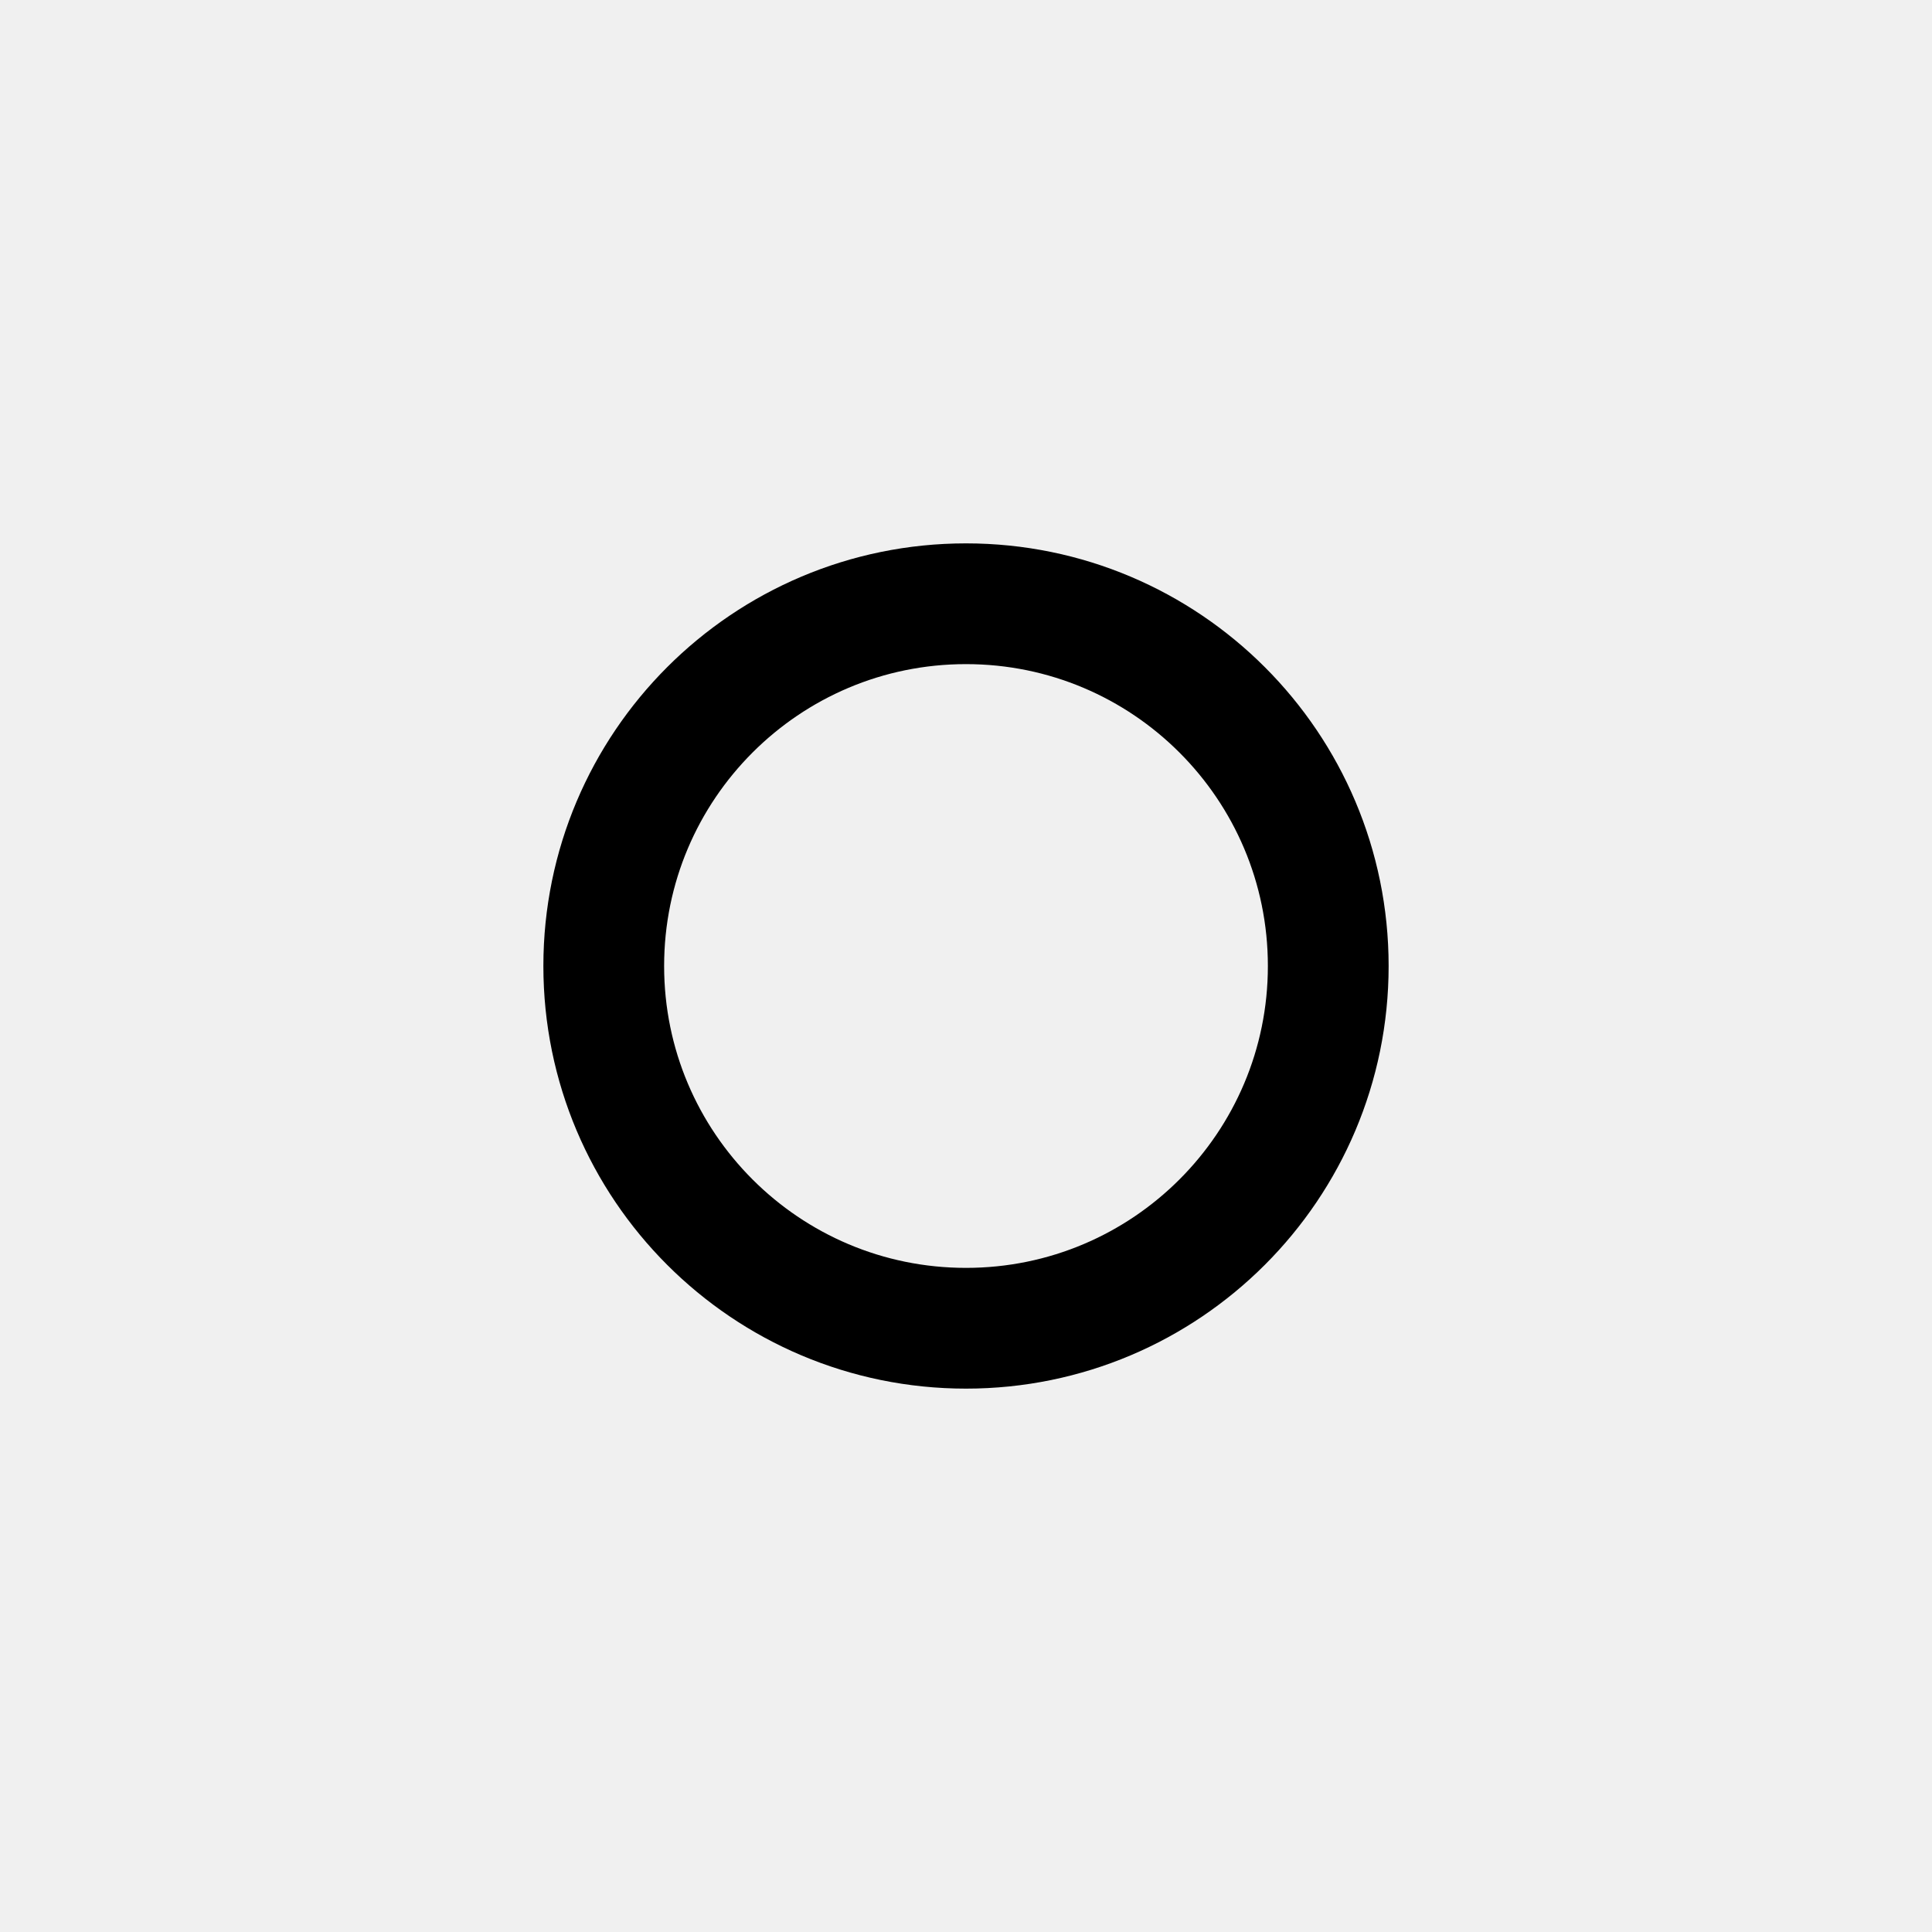
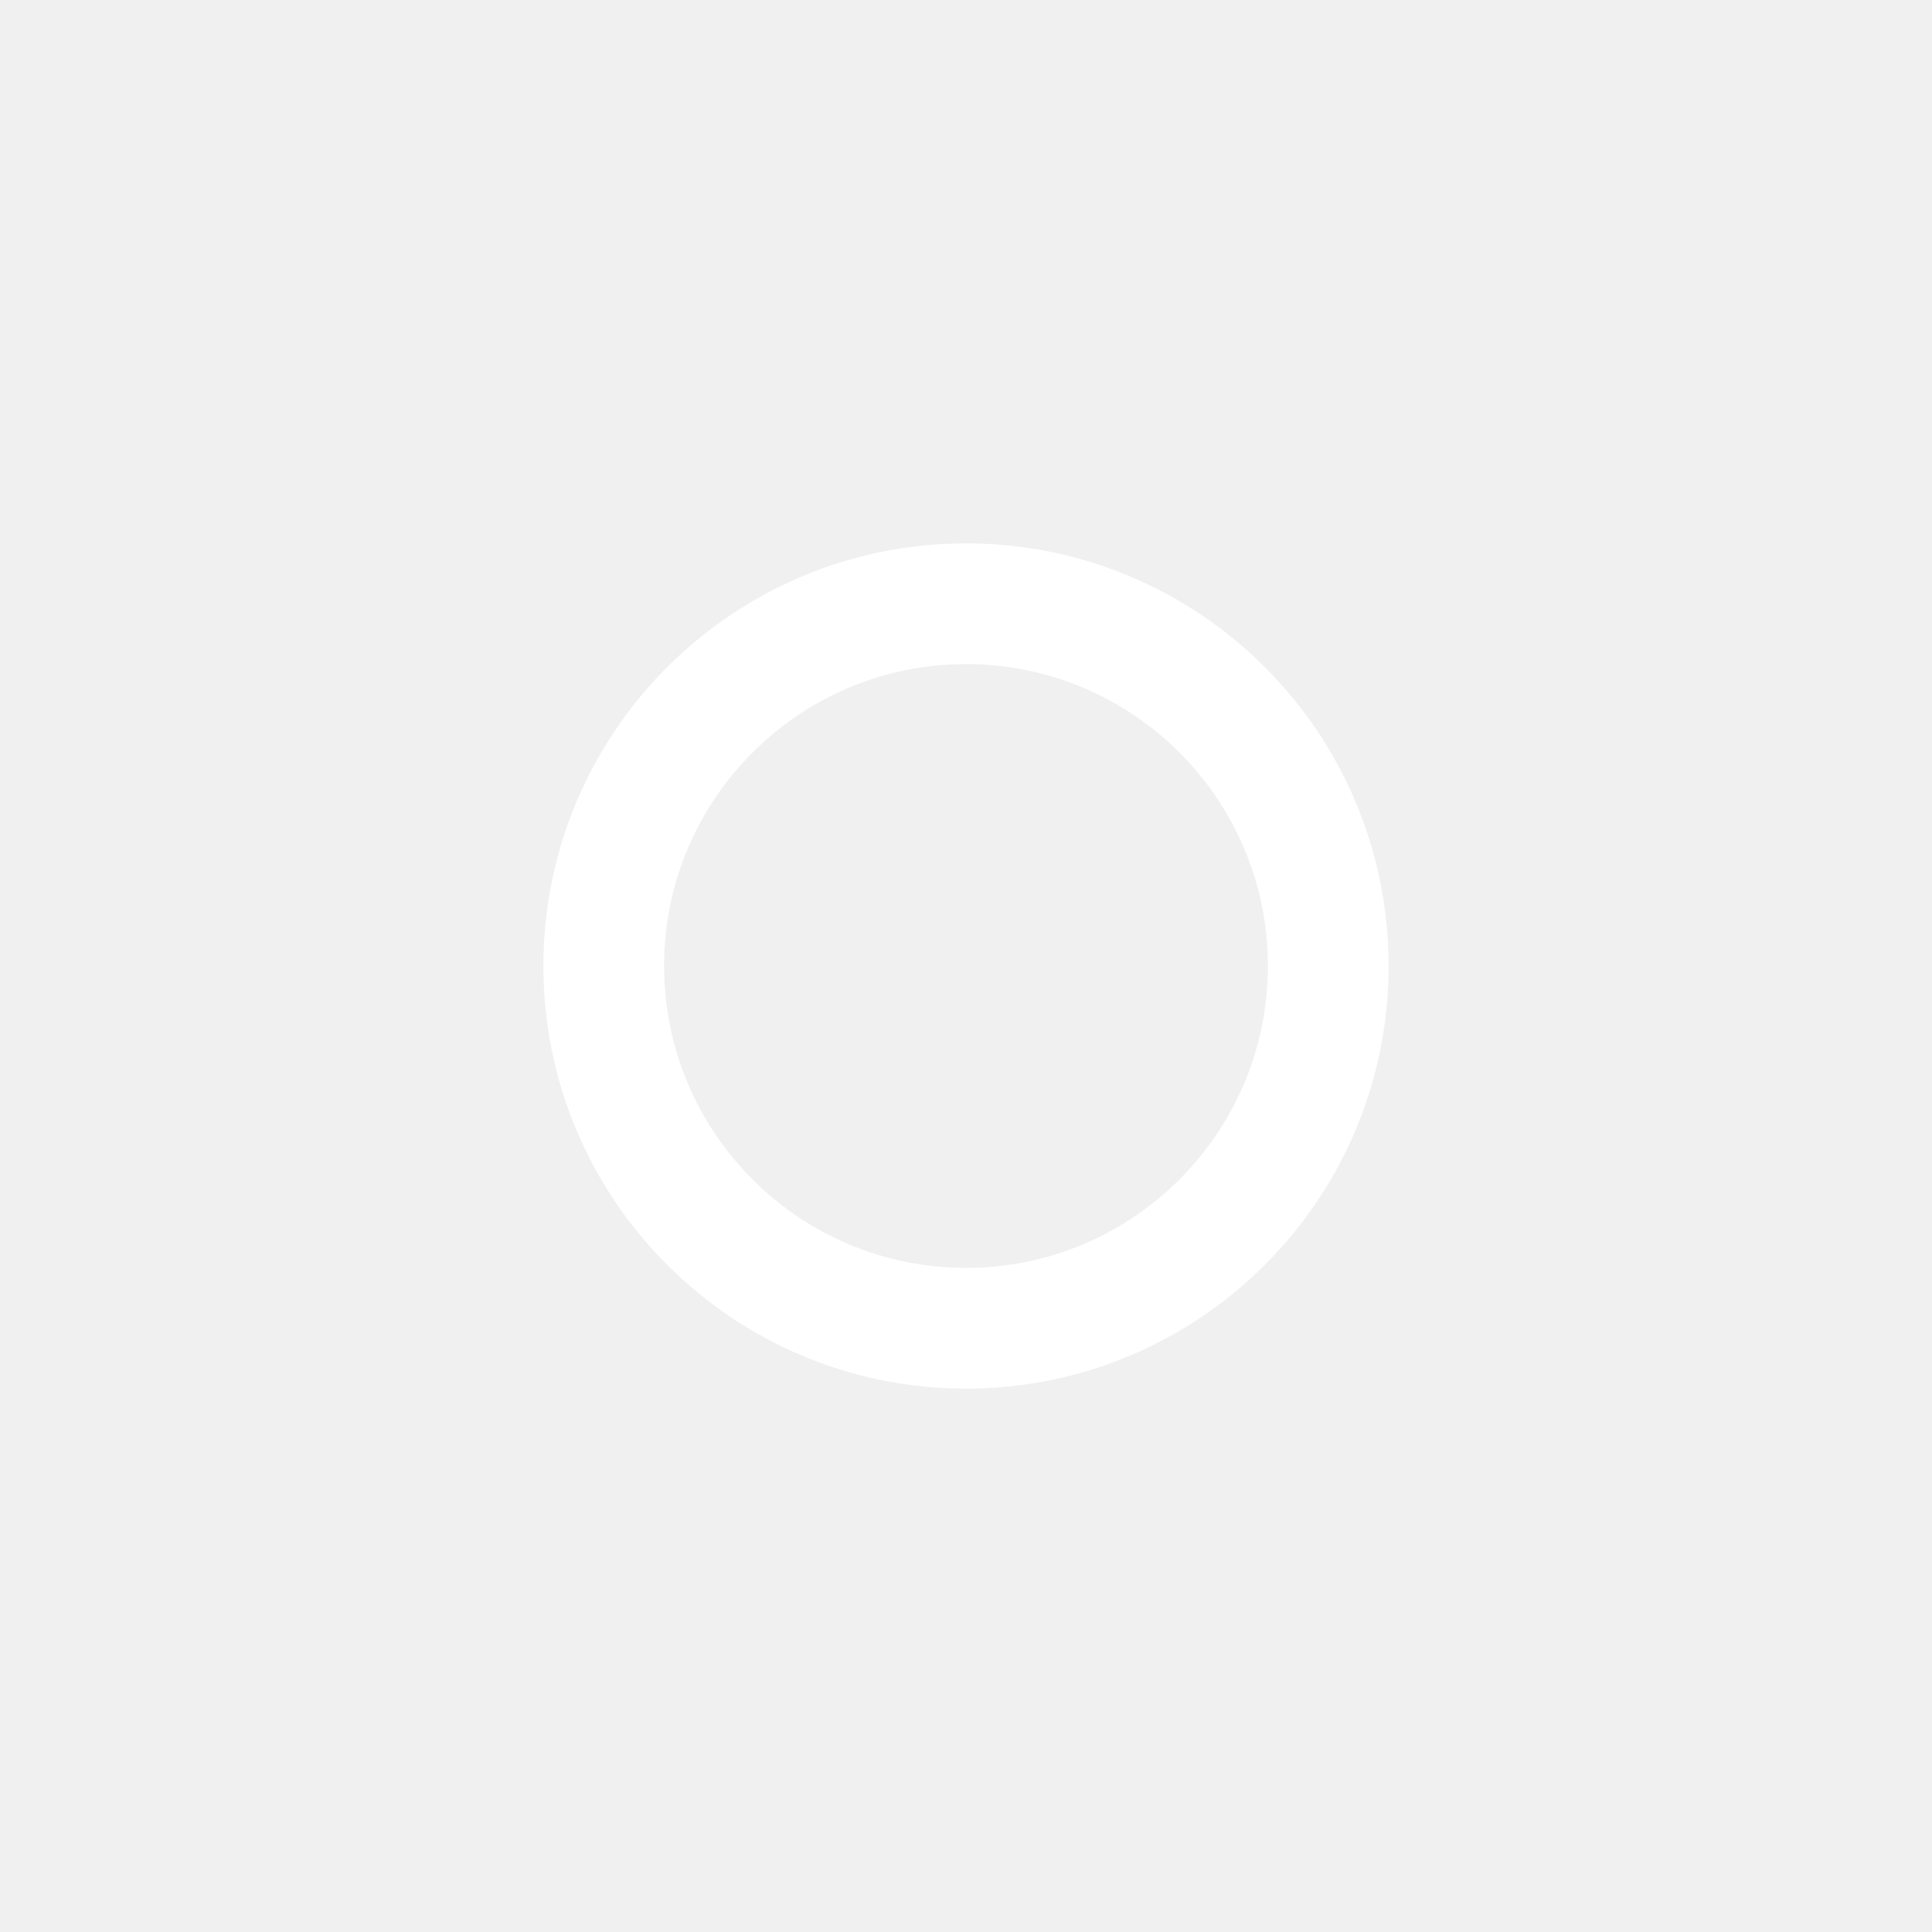
<svg xmlns="http://www.w3.org/2000/svg" width="32" height="32" viewBox="0 0 32 32" fill="none">
  <circle cx="16" cy="16" r="6" stroke="red" stroke-width="{stroke}" />
-   <circle cx="16" cy="16" r="6" stroke="black" stroke-width="2" />
+   <circle cx="16" cy="16" r="6" stroke="white" stroke-width="2" />
</svg>
